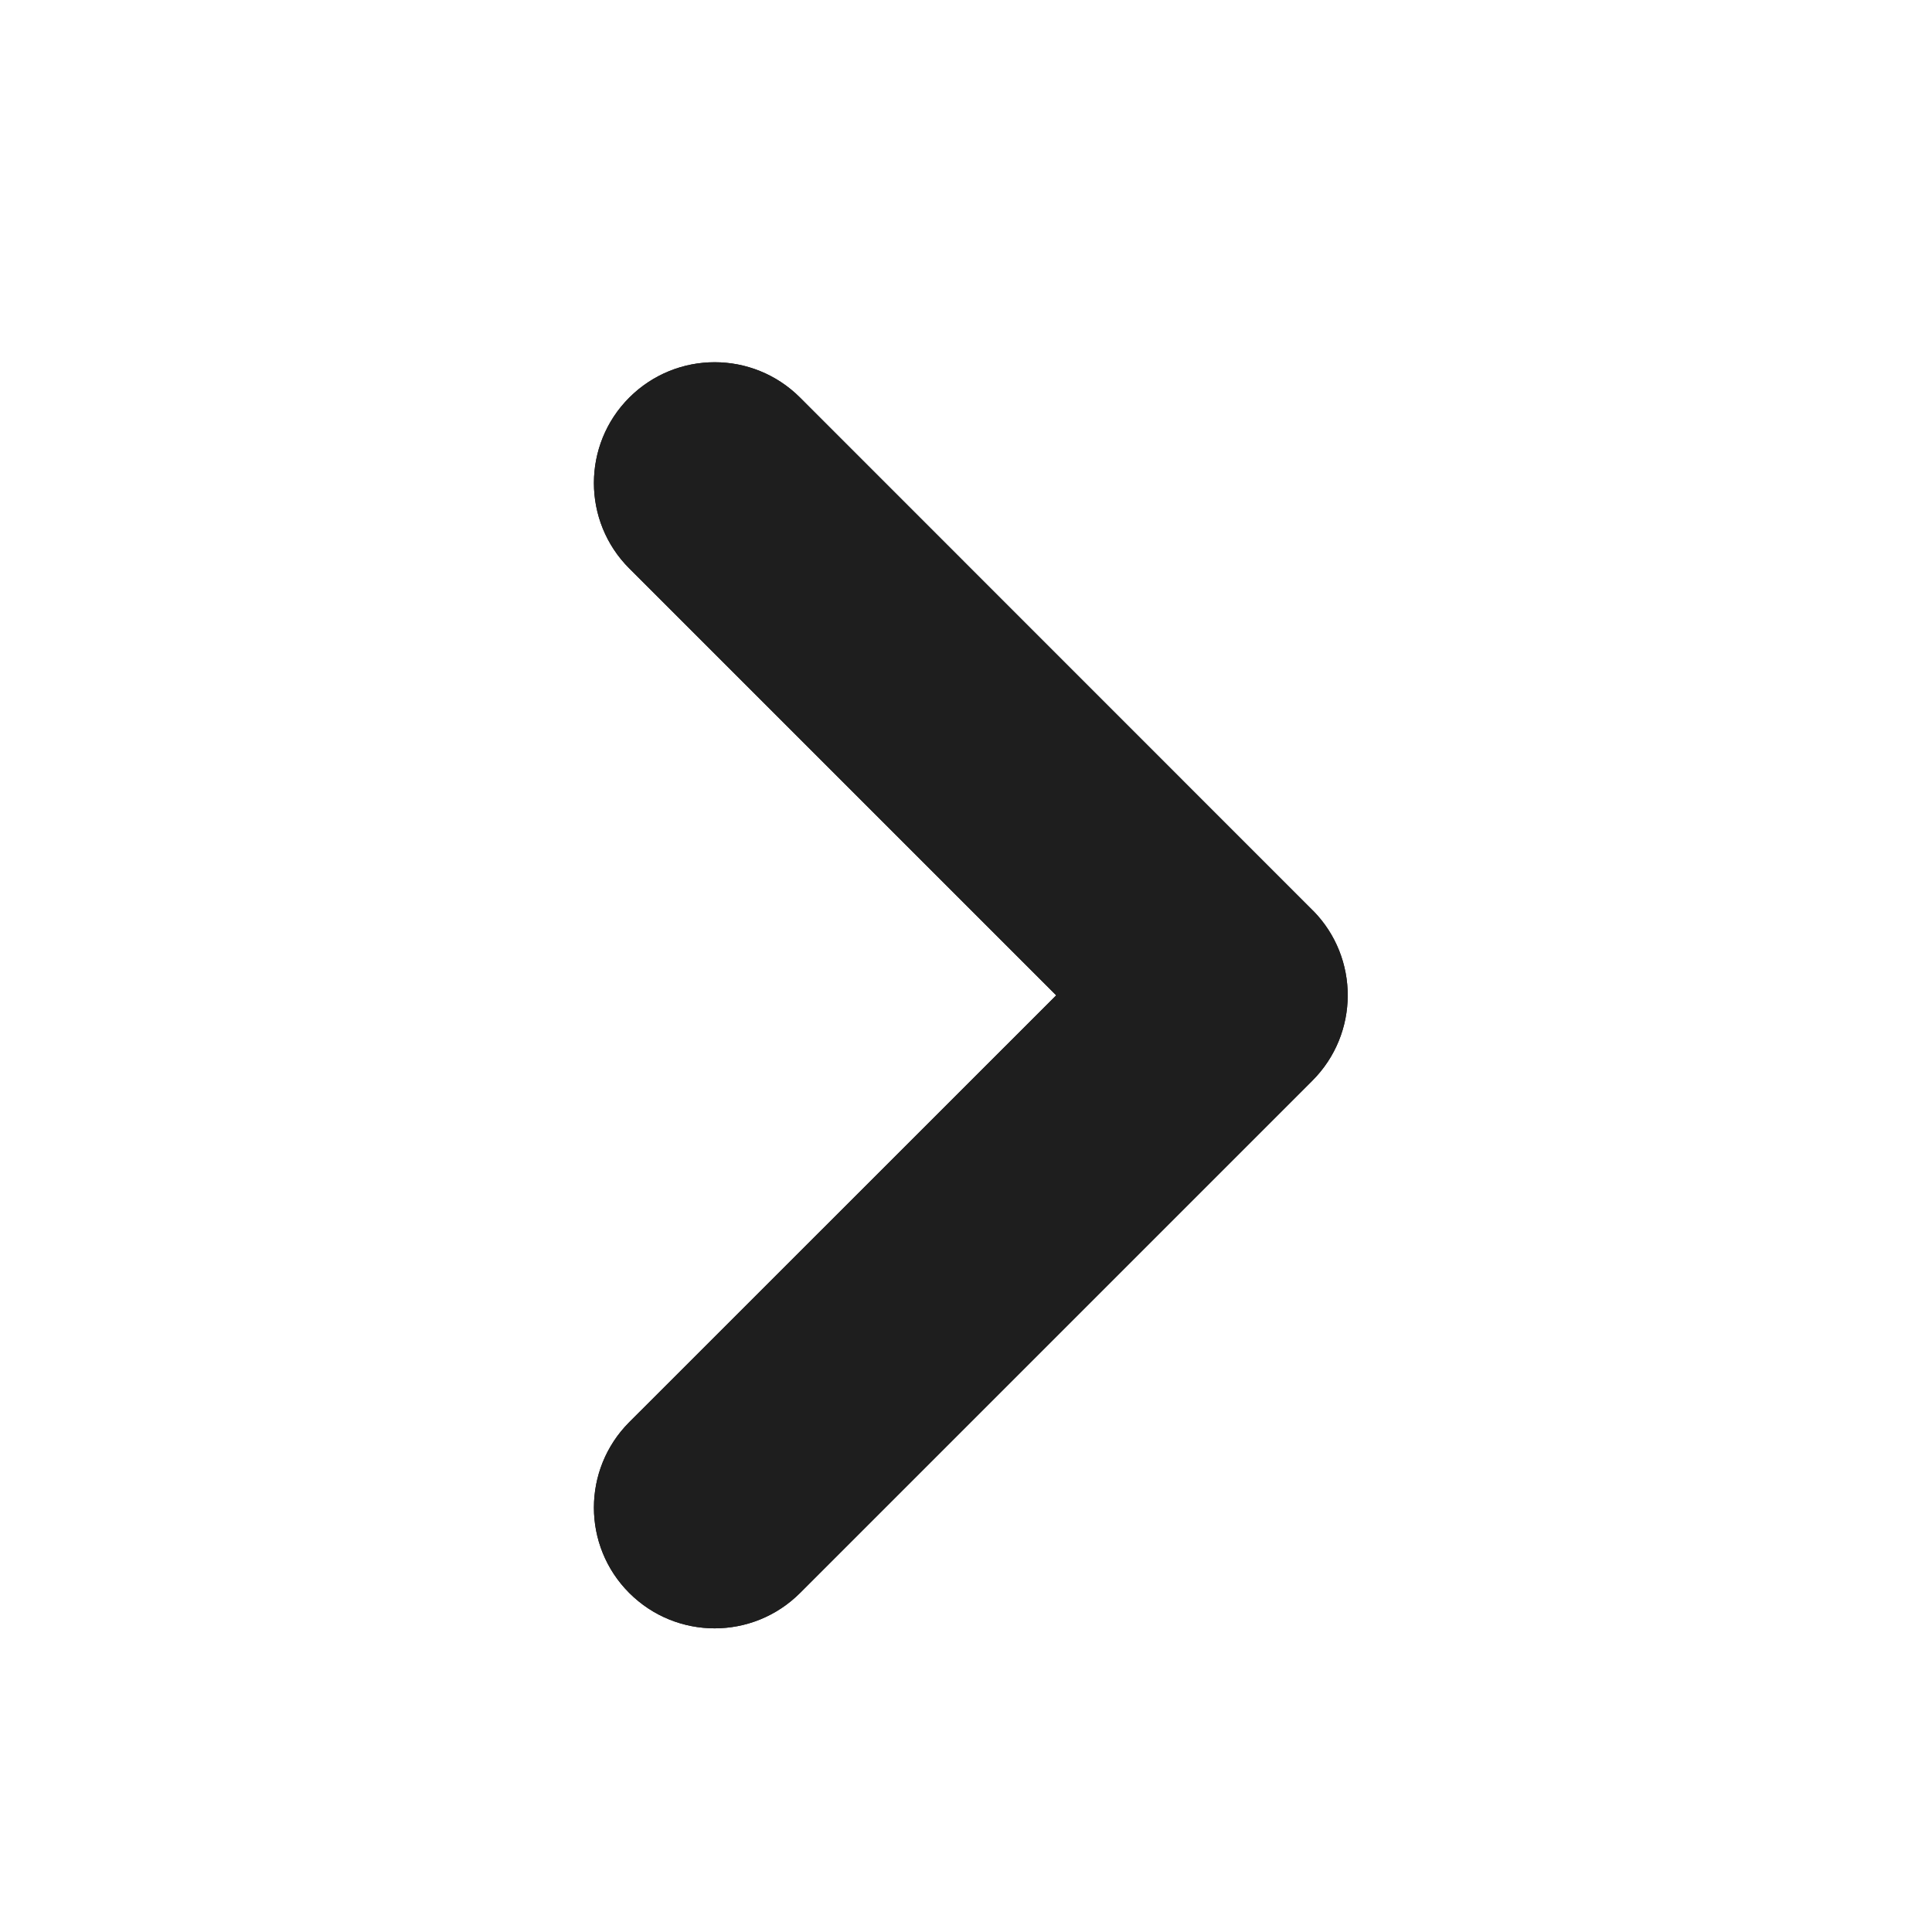
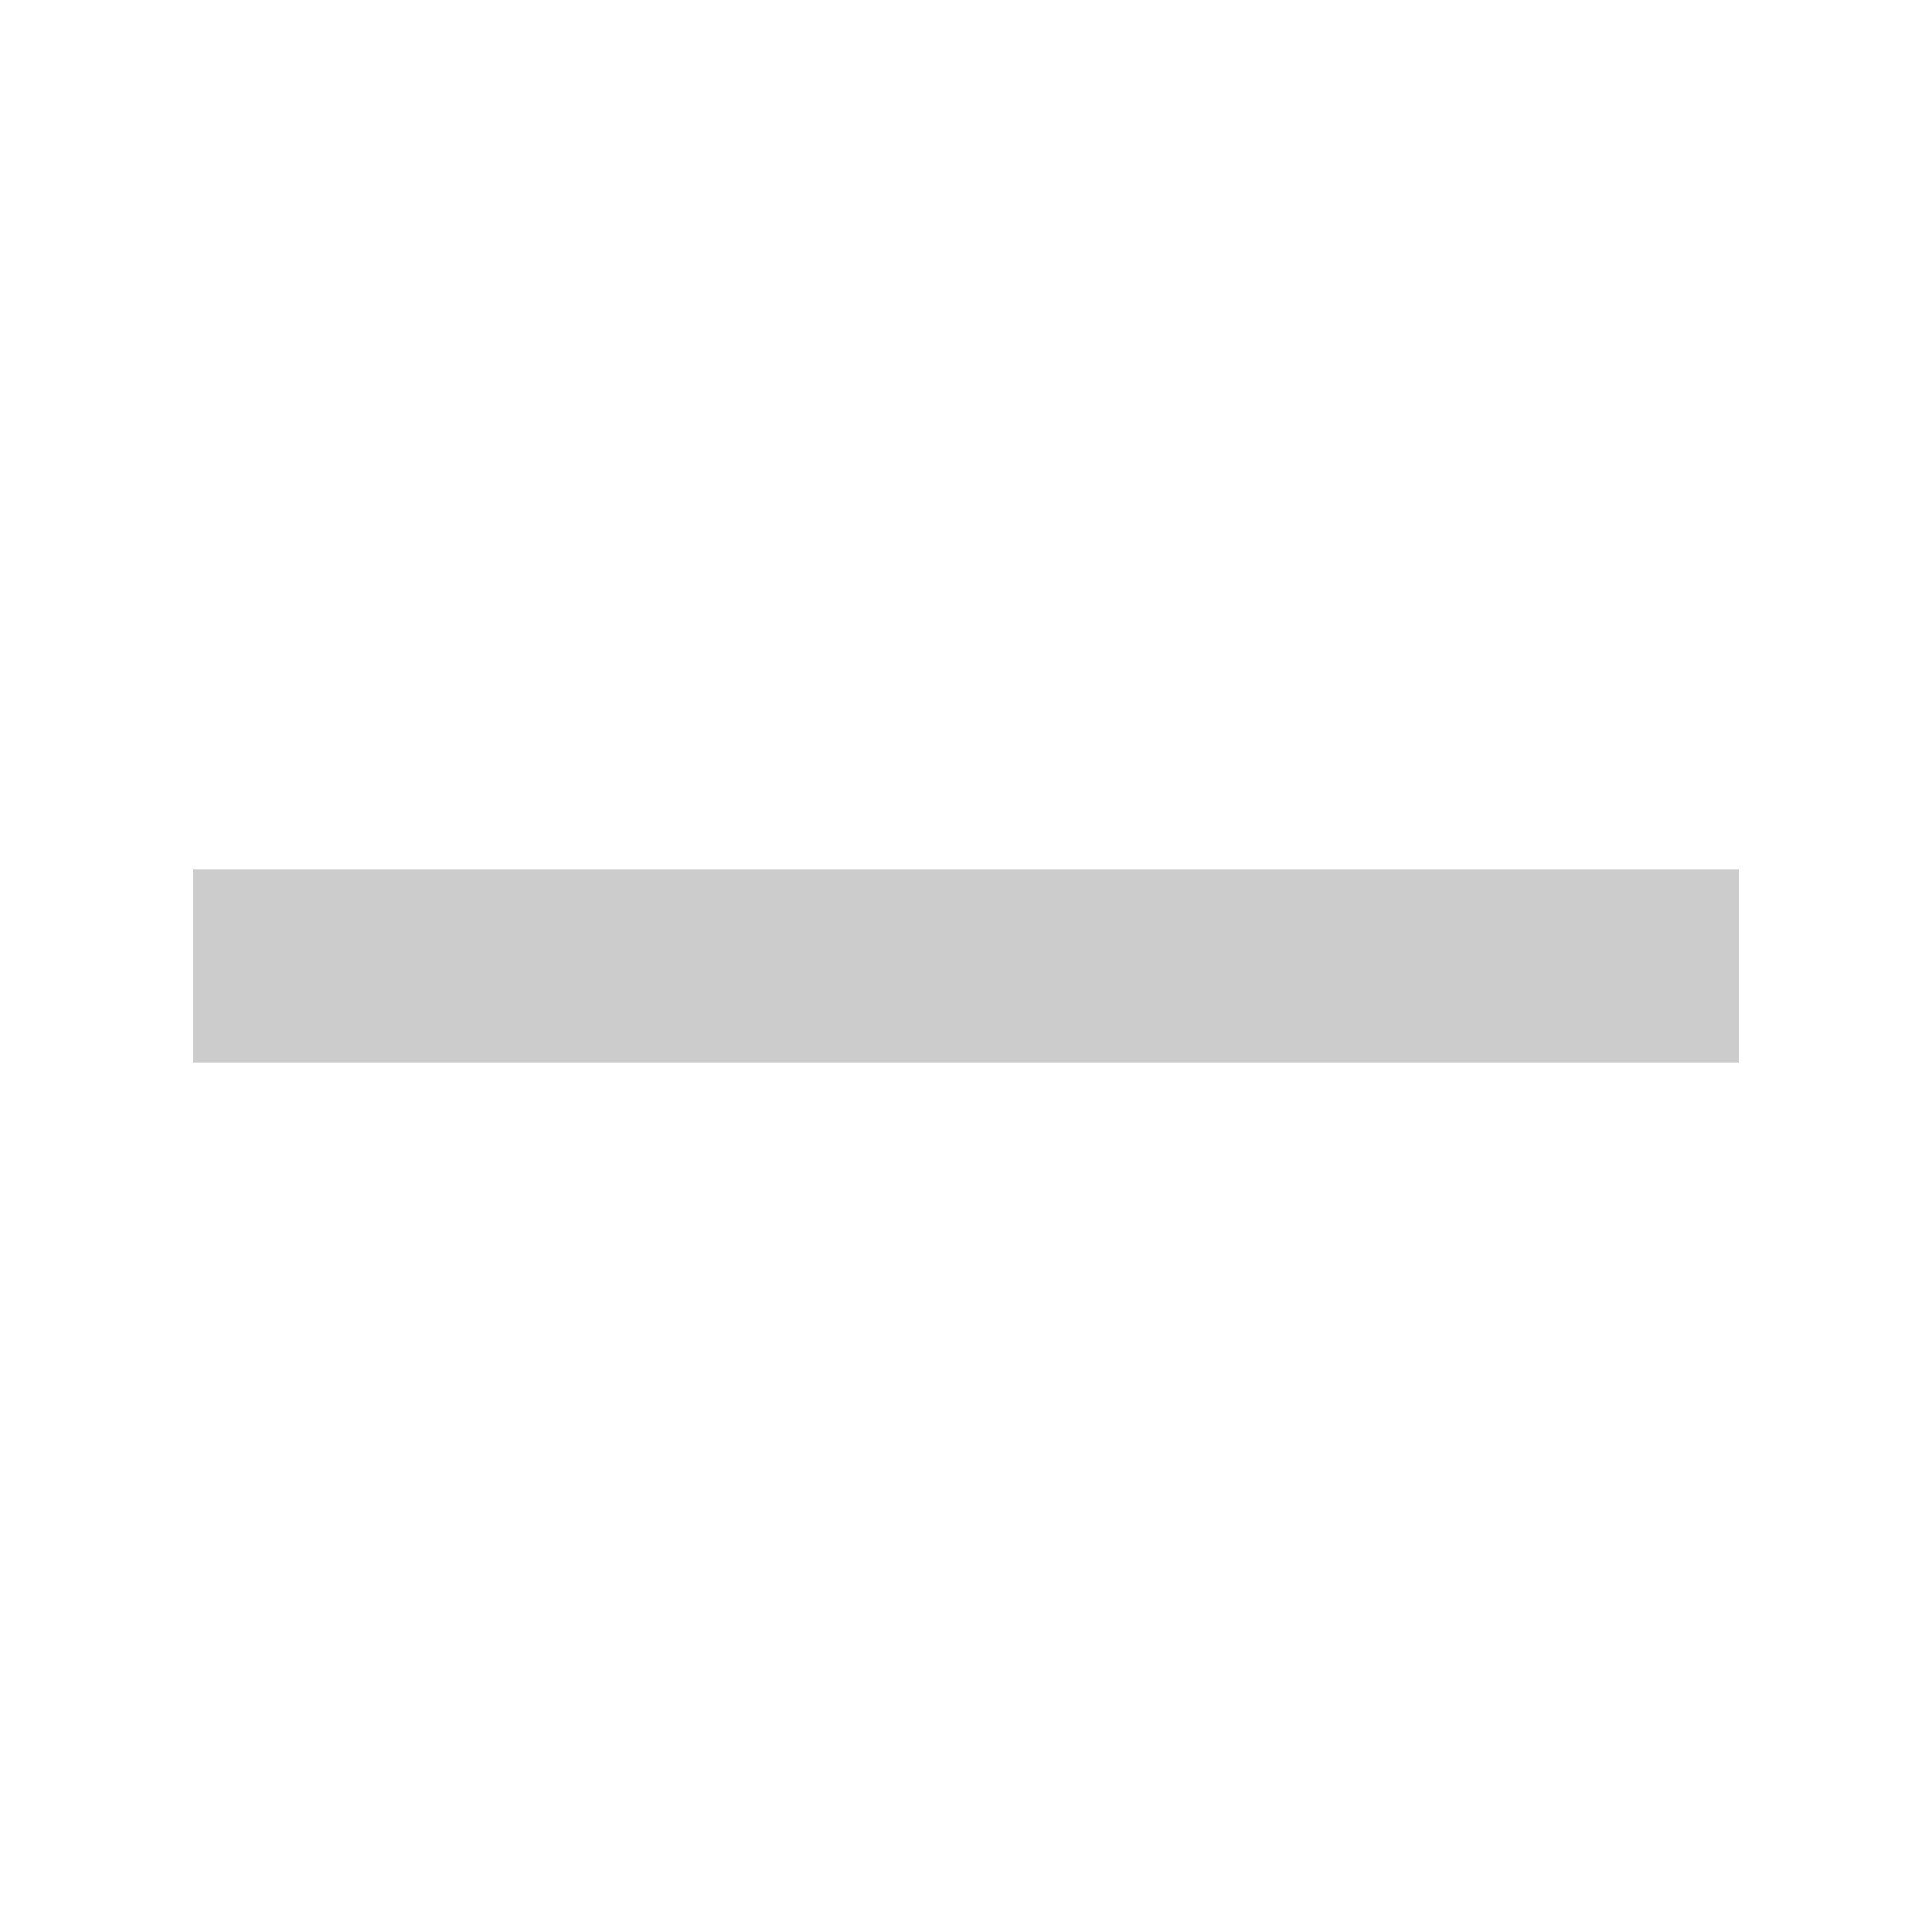
<svg xmlns="http://www.w3.org/2000/svg" width="16" height="16" viewBox="0 0 16 16" fill="none">
-   <path d="M10.88 7.547C11.259 7.938 11.255 8.563 10.868 8.95L6.626 13.192C6.235 13.583 5.602 13.583 5.211 13.192C4.821 12.802 4.821 12.169 5.211 11.778L8.747 8.243L5.211 4.707C4.821 4.317 4.821 3.683 5.211 3.293C5.602 2.902 6.235 2.902 6.626 3.293L10.868 7.536" fill="#1E1E1E" />
-   <path d="M10.868 7.536C11.259 7.926 11.259 8.559 10.868 8.95L6.626 13.192C6.235 13.583 5.602 13.583 5.211 13.192C4.821 12.802 4.821 12.169 5.211 11.778L8.747 8.243L5.211 4.707C4.821 4.317 4.821 3.683 5.211 3.293C5.602 2.902 6.235 2.902 6.626 3.293L10.868 7.536Z" fill="#1E1E1E" />
+   <path fill-rule="evenodd" clip-rule="evenodd" d="M1.6 8.8V7.2H14.4V8.8H1.6Z" fill="#CCCCCC" />
</svg>
